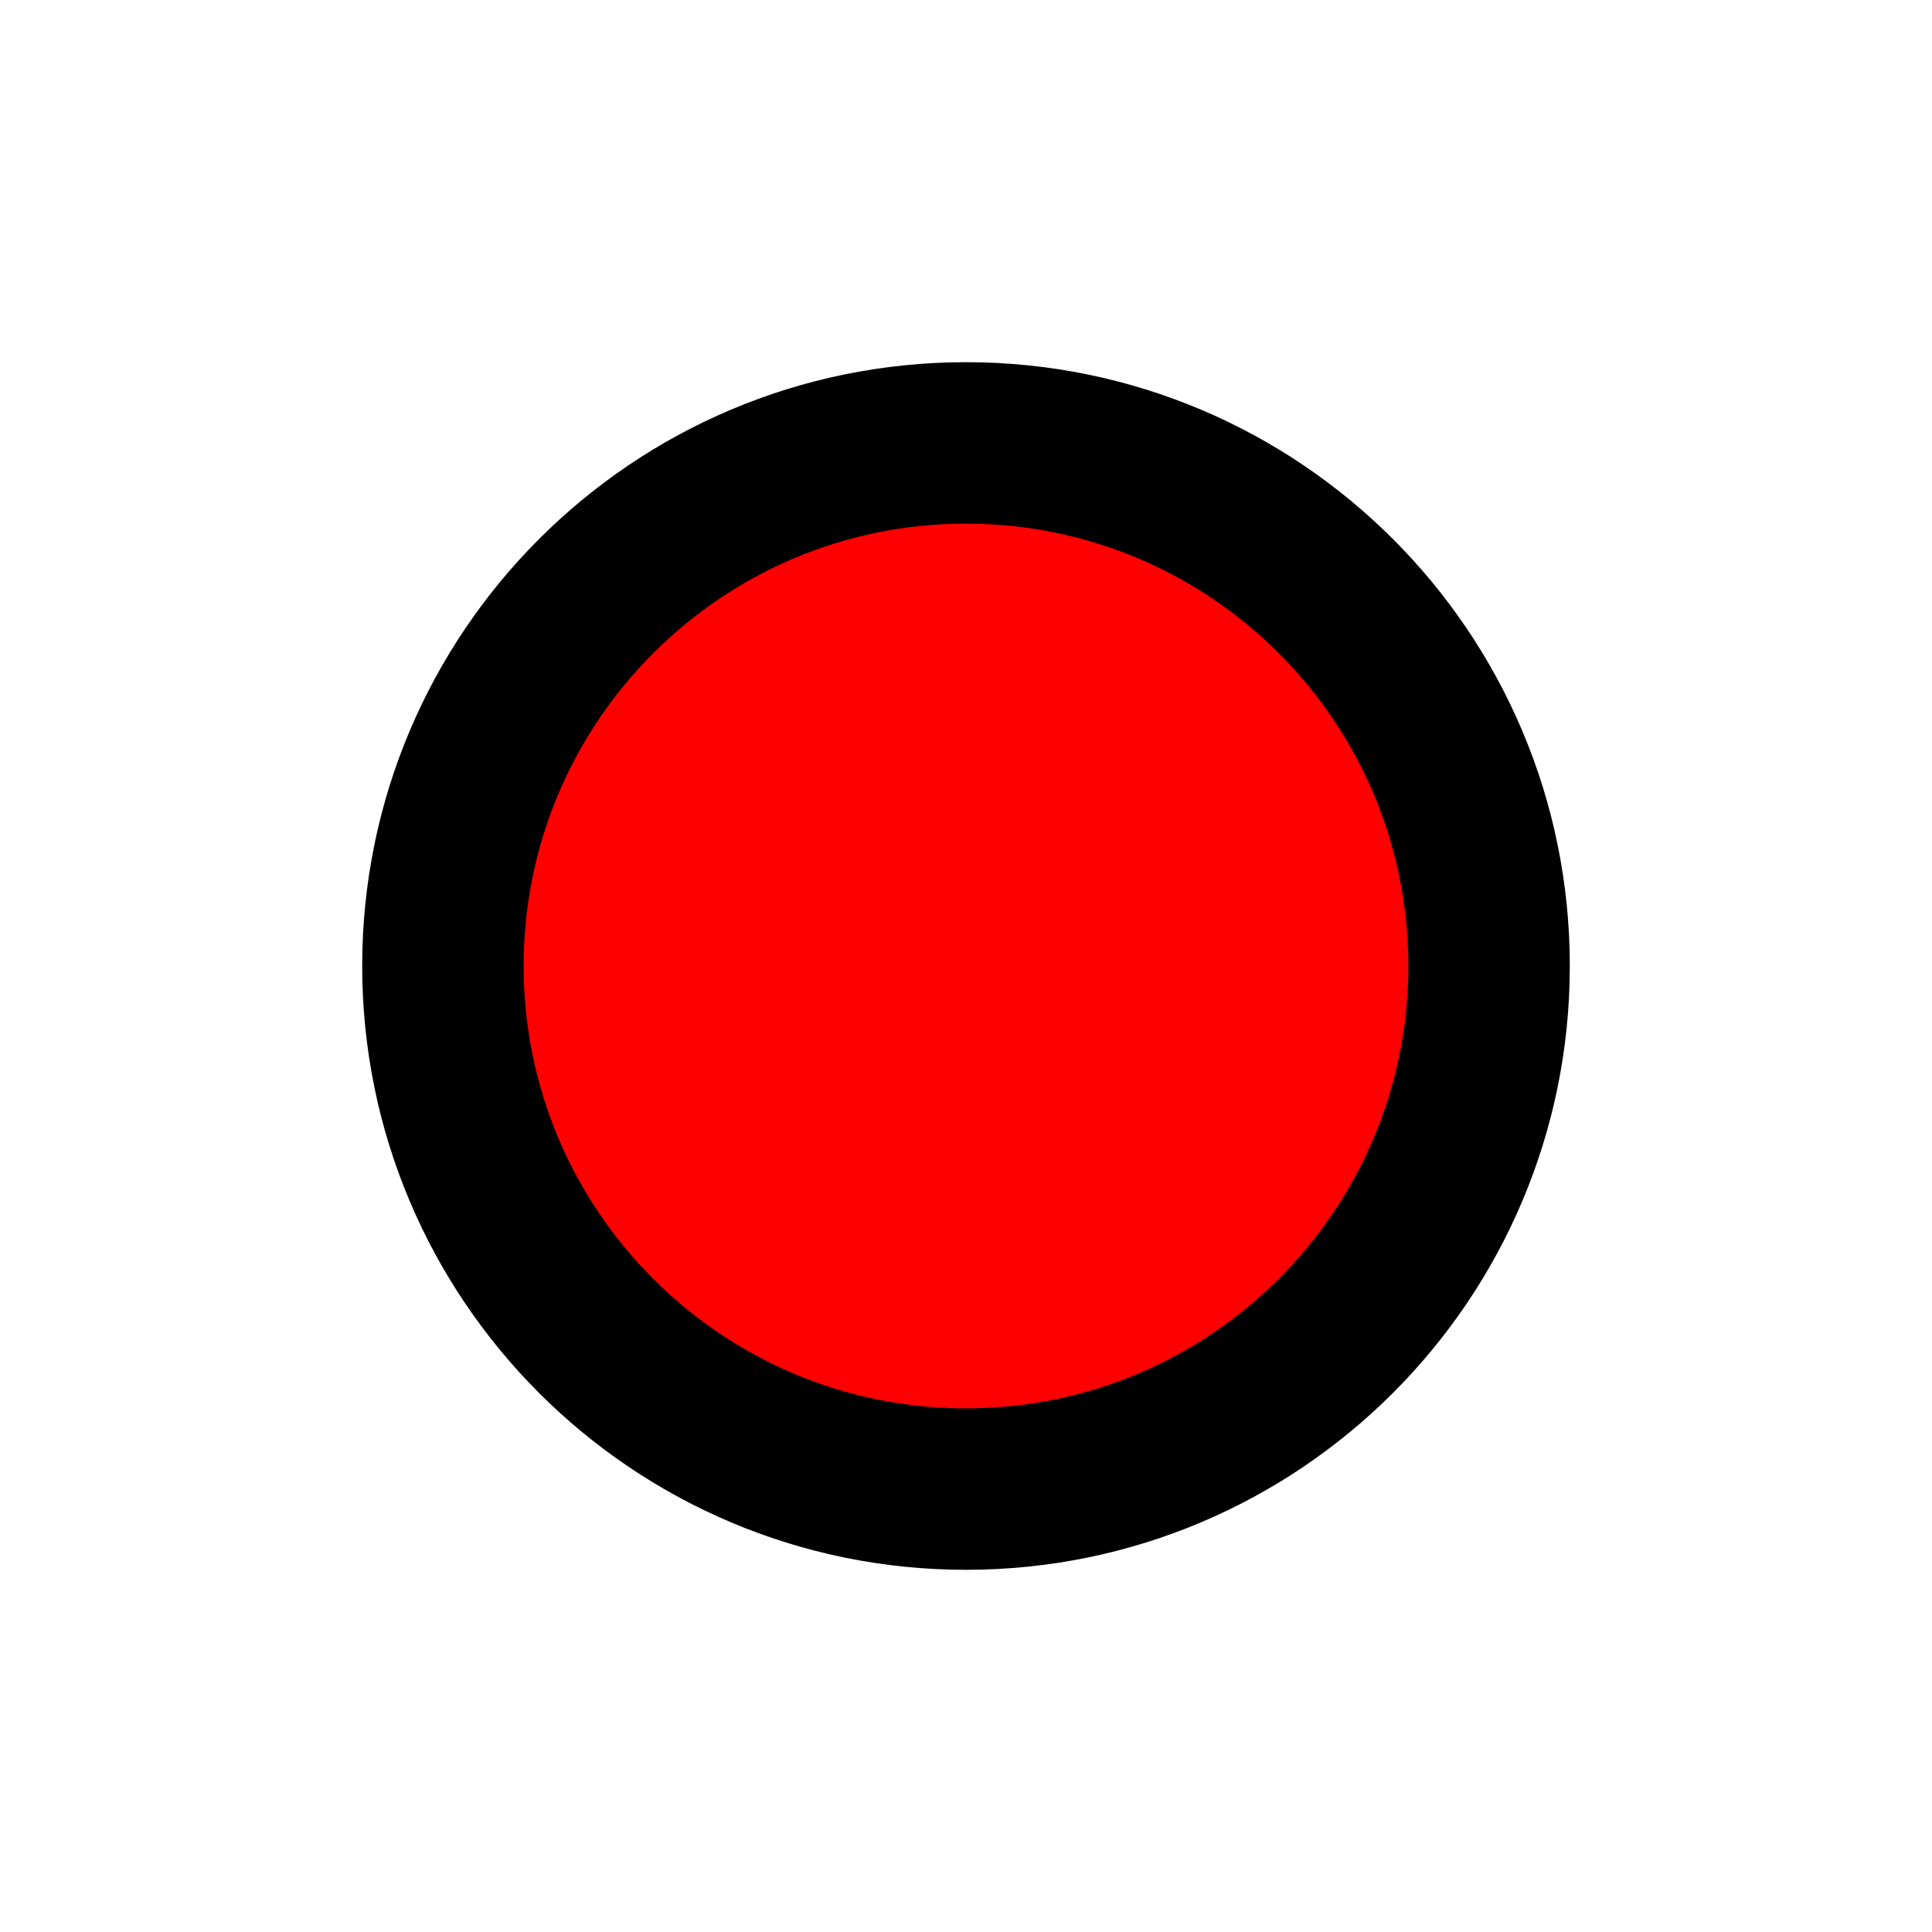
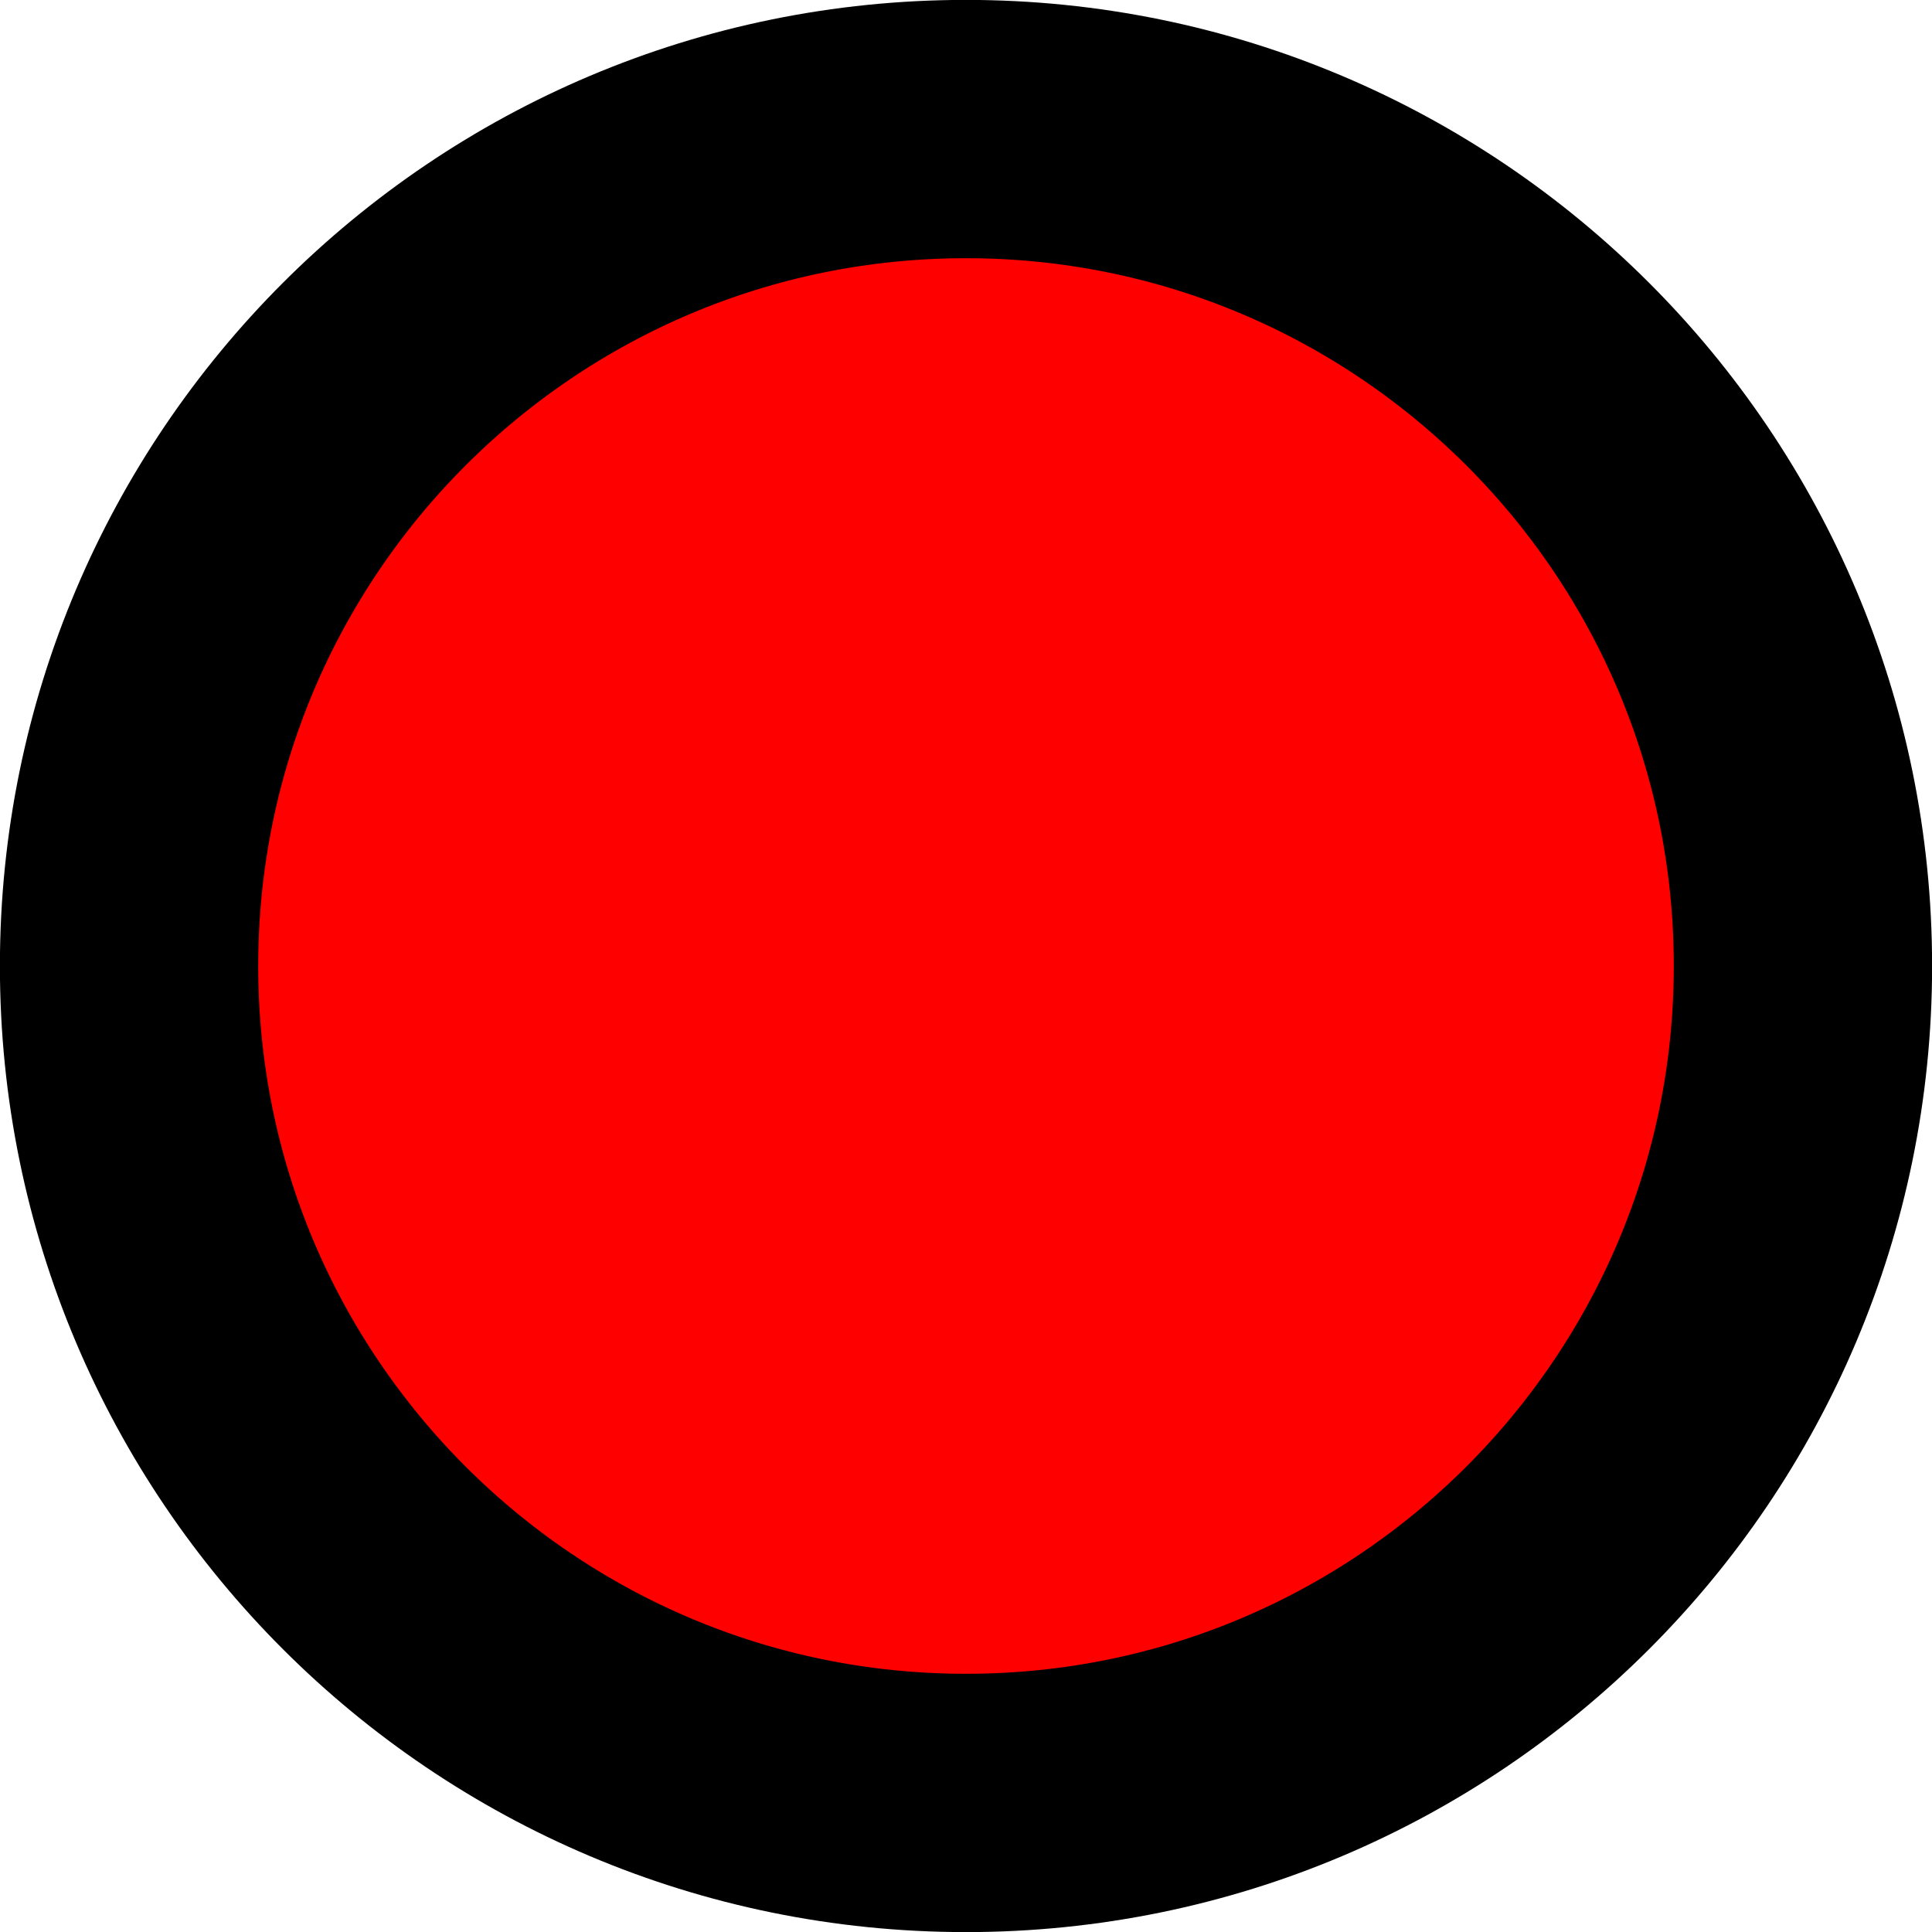
- <svg xmlns="http://www.w3.org/2000/svg" width="16" height="16" viewBox="0 0 16 16" id="svg2" version="1.1">
+ <svg xmlns="http://www.w3.org/2000/svg" width="10" height="10" viewBox="0 0 10 10" id="svg2" version="1.1">
  <defs id="defs4" />
-   <g id="layer1" transform="translate(0,-1036.362)">
+   <g id="layer1" transform="translate(-3,-1039.362)">
    <ellipse style="color:#000000;clip-rule:nonzero;display:inline;overflow:visible;visibility:visible;opacity:1;isolation:auto;mix-blend-mode:normal;color-interpolation:sRGB;color-interpolation-filters:linearRGB;solid-color:#000000;solid-opacity:1;fill:#ff0000;fill-opacity:1;fill-rule:evenodd;stroke:#000000;stroke-width:1.337;stroke-linecap:butt;stroke-linejoin:miter;stroke-miterlimit:4;stroke-dasharray:none;stroke-dashoffset:0;stroke-opacity:1;color-rendering:auto;image-rendering:auto;shape-rendering:auto;text-rendering:auto;enable-background:accumulate" id="path4145" cx="8" cy="1044.362" rx="4.332" ry="4.332" />
  </g>
</svg>
